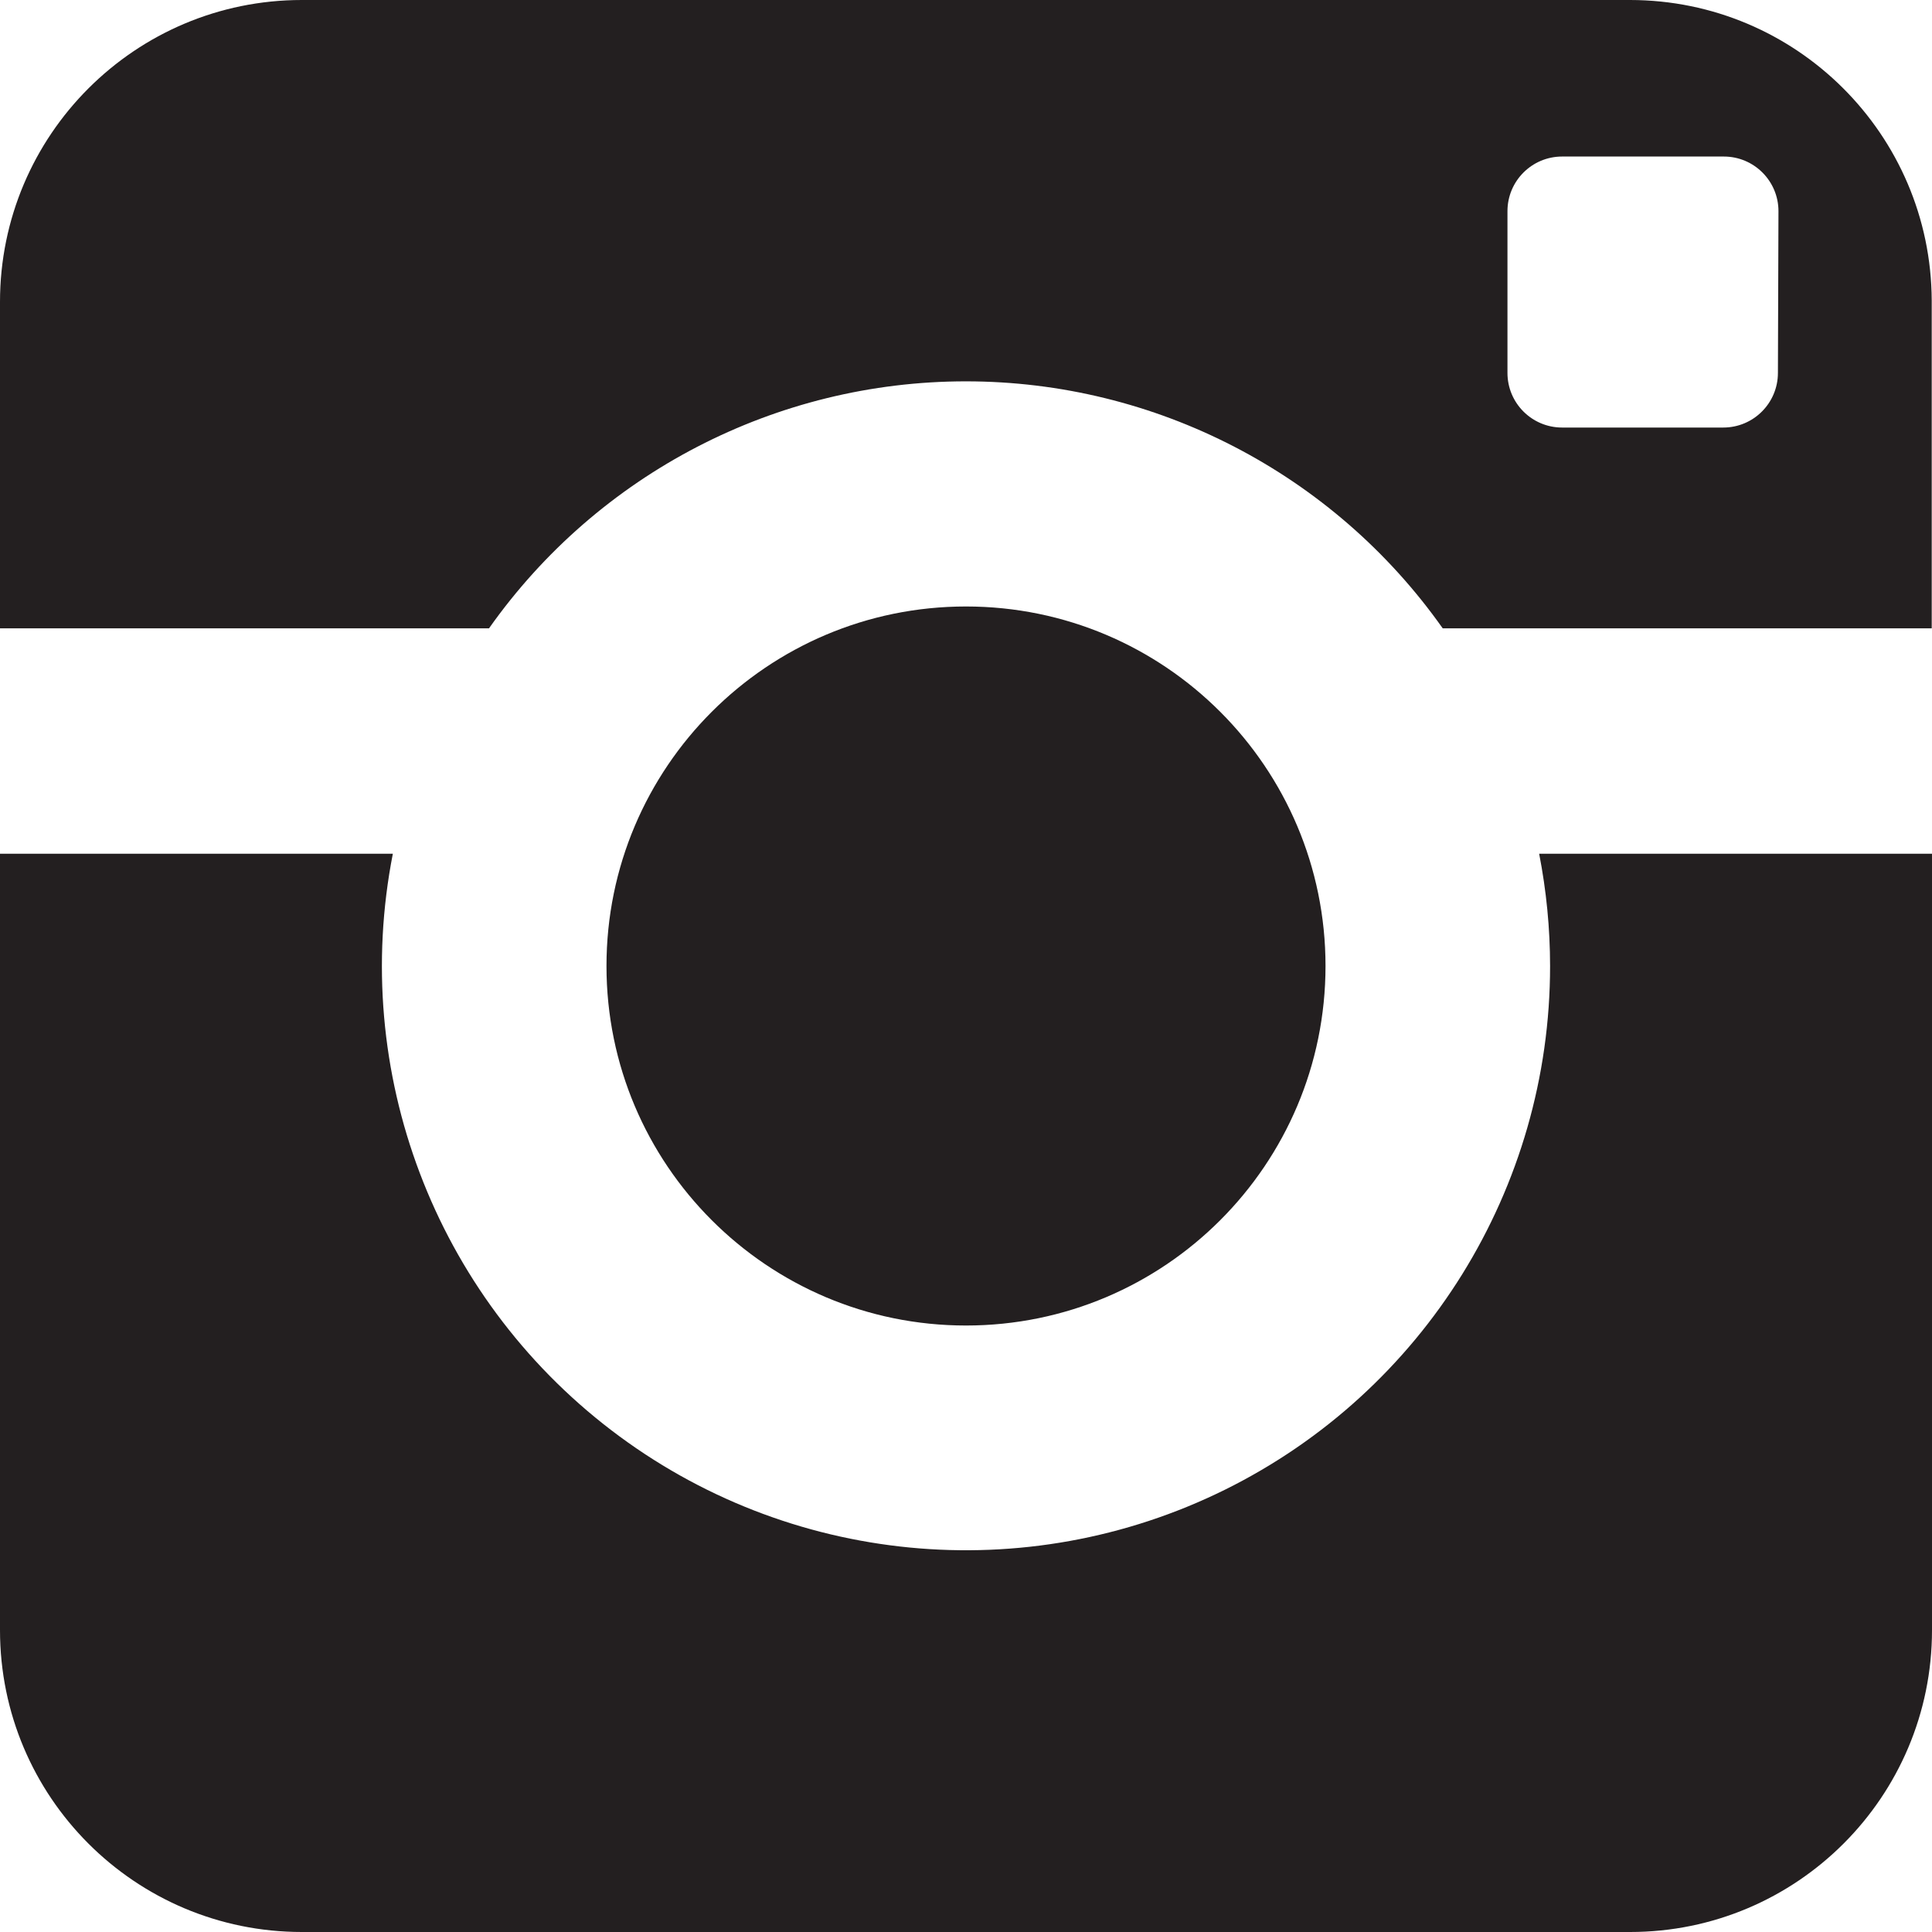
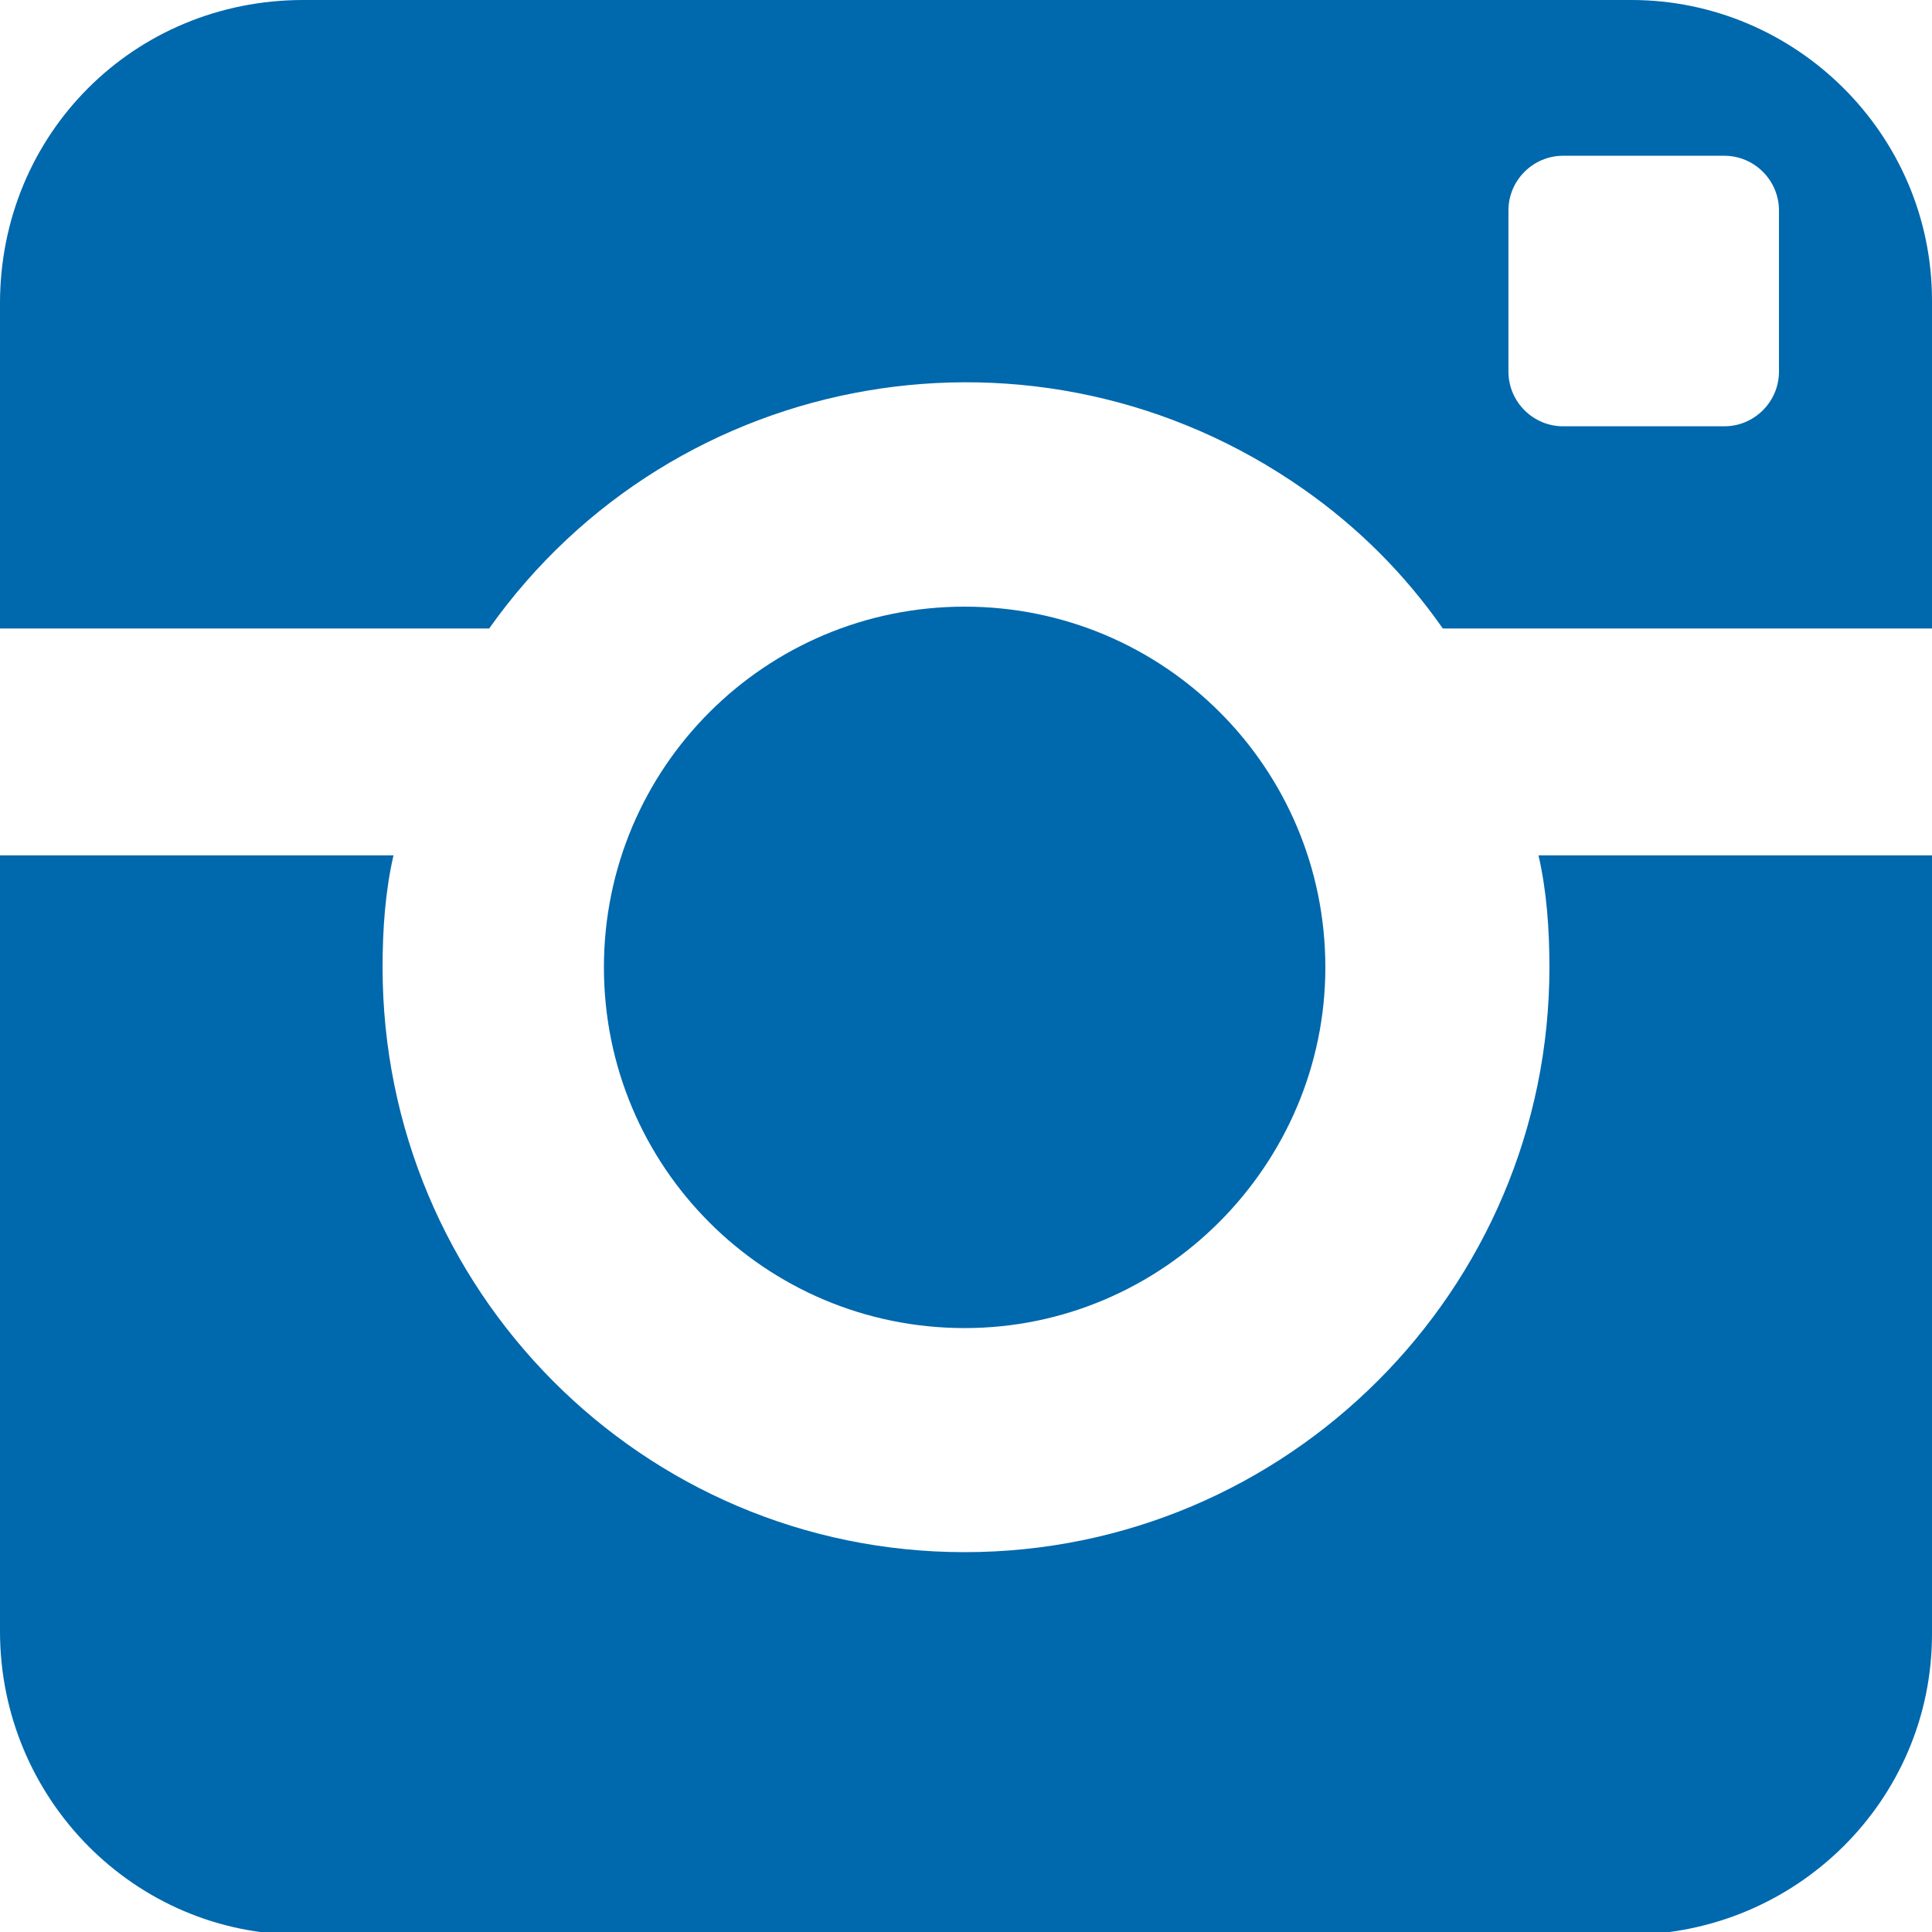
- <svg xmlns="http://www.w3.org/2000/svg" viewBox="0 0 70.72 70.72">
-   <defs>
-     <style>
-       .cls-1 {
-         fill: none;
-       }
- 
-       .cls-2 {
-         clip-path: url(#clip-path);
-       }
- 
-       .cls-3 {
-         fill: #231f20;
-       }
-     </style>
-     <clipPath id="clip-path" transform="translate(0 0)">
-       <rect class="cls-1" width="70.72" height="70.72" />
-     </clipPath>
-   </defs>
-   <g id="Layer_2" data-name="Layer 2">
-     <g id="Layer_1-2" data-name="Layer 1">
-       <g id="instagram">
-         <g class="cls-2">
-           <g class="cls-2">
-             <path class="cls-3" d="M56.74,35.36a21.38,21.38,0,1,1-42.36-4.11H0V59.67A11.05,11.05,0,0,0,11.05,70.72H59.67A11.05,11.05,0,0,0,70.72,59.67V31.25H56.34a21.5,21.5,0,0,1,.4,4.11M59.67,0H11.05A11.05,11.05,0,0,0,0,11.05V23H17.9a21.37,21.37,0,0,1,34.91,0h17.9v-12A11.05,11.05,0,0,0,59.67,0m5.41,13.65a2,2,0,0,1-2,2H57.18a2,2,0,0,1-2-2V7.73a2,2,0,0,1,2-2H63.1a2,2,0,0,1,2,2ZM48.52,35.36A13.16,13.16,0,1,0,35.36,48.52,13.16,13.16,0,0,0,48.52,35.36" transform="translate(0 0)" />
+ <svg xmlns="http://www.w3.org/2000/svg" xmlns:xlink="http://www.w3.org/1999/xlink" version="1.1" id="Layer_1" x="0px" y="0px" viewBox="0 0 70.7 70.7" style="enable-background:new 0 0 70.7 70.7;" xml:space="preserve">
+   <style type="text/css">
+ 	.st0{clip-path:url(#SVGID_2_);}
+ 	.st1{clip-path:url(#SVGID_4_);}
+ 	.st2{fill:#0068AD;}
+ </style>
+   <g>
+     <g>
+       <g id="Layer_2">
+         <g id="Layer_1-2">
+           <defs>
+             <rect id="SVGID_1_" width="70.7" height="70.7" />
+           </defs>
+           <clipPath id="SVGID_2_">
+             <use xlink:href="#SVGID_1_" style="overflow:visible;" />
+           </clipPath>
+           <g id="instagram" class="st0">
+             <g>
+               <defs>
+                 <rect id="SVGID_3_" width="70.7" height="70.7" />
+               </defs>
+               <clipPath id="SVGID_4_">
+                 <use xlink:href="#SVGID_3_" style="overflow:visible;" />
+               </clipPath>
+               <g class="st1">
+                 <path class="st2" d="M56.7,35.4c0,11.8-9.6,21.4-21.4,21.4S14,47.2,14,35.4c0-1.4,0.1-2.8,0.4-4.1H0v28.4         c0,6.1,4.9,11.1,11,11.1c0,0,0,0,0,0h48.6c6.1,0,11.1-4.9,11.1-11c0,0,0,0,0,0V31.3H56.3C56.6,32.6,56.7,34,56.7,35.4          M59.7,0H11.1C4.9,0,0,4.9,0,11.1c0,0,0,0,0,0V23h17.9c6.8-9.6,20.1-11.9,29.8-5.1c2,1.4,3.7,3.1,5.1,5.1h17.9V11         C70.7,4.9,65.7,0,59.7,0 M65.1,13.6c0,1.1-0.9,2-2,2h-5.9c-1.1,0-2-0.9-2-2V7.7c0-1.1,0.9-2,2-2h5.9c1.1,0,2,0.9,2,2         L65.1,13.6z M48.5,35.4c0-7.3-5.9-13.2-13.2-13.2s-13.2,5.9-13.2,13.2s5.9,13.2,13.2,13.2S48.5,42.6,48.5,35.4L48.5,35.4" />
+               </g>
+             </g>
          </g>
        </g>
      </g>
    </g>
  </g>
</svg>
